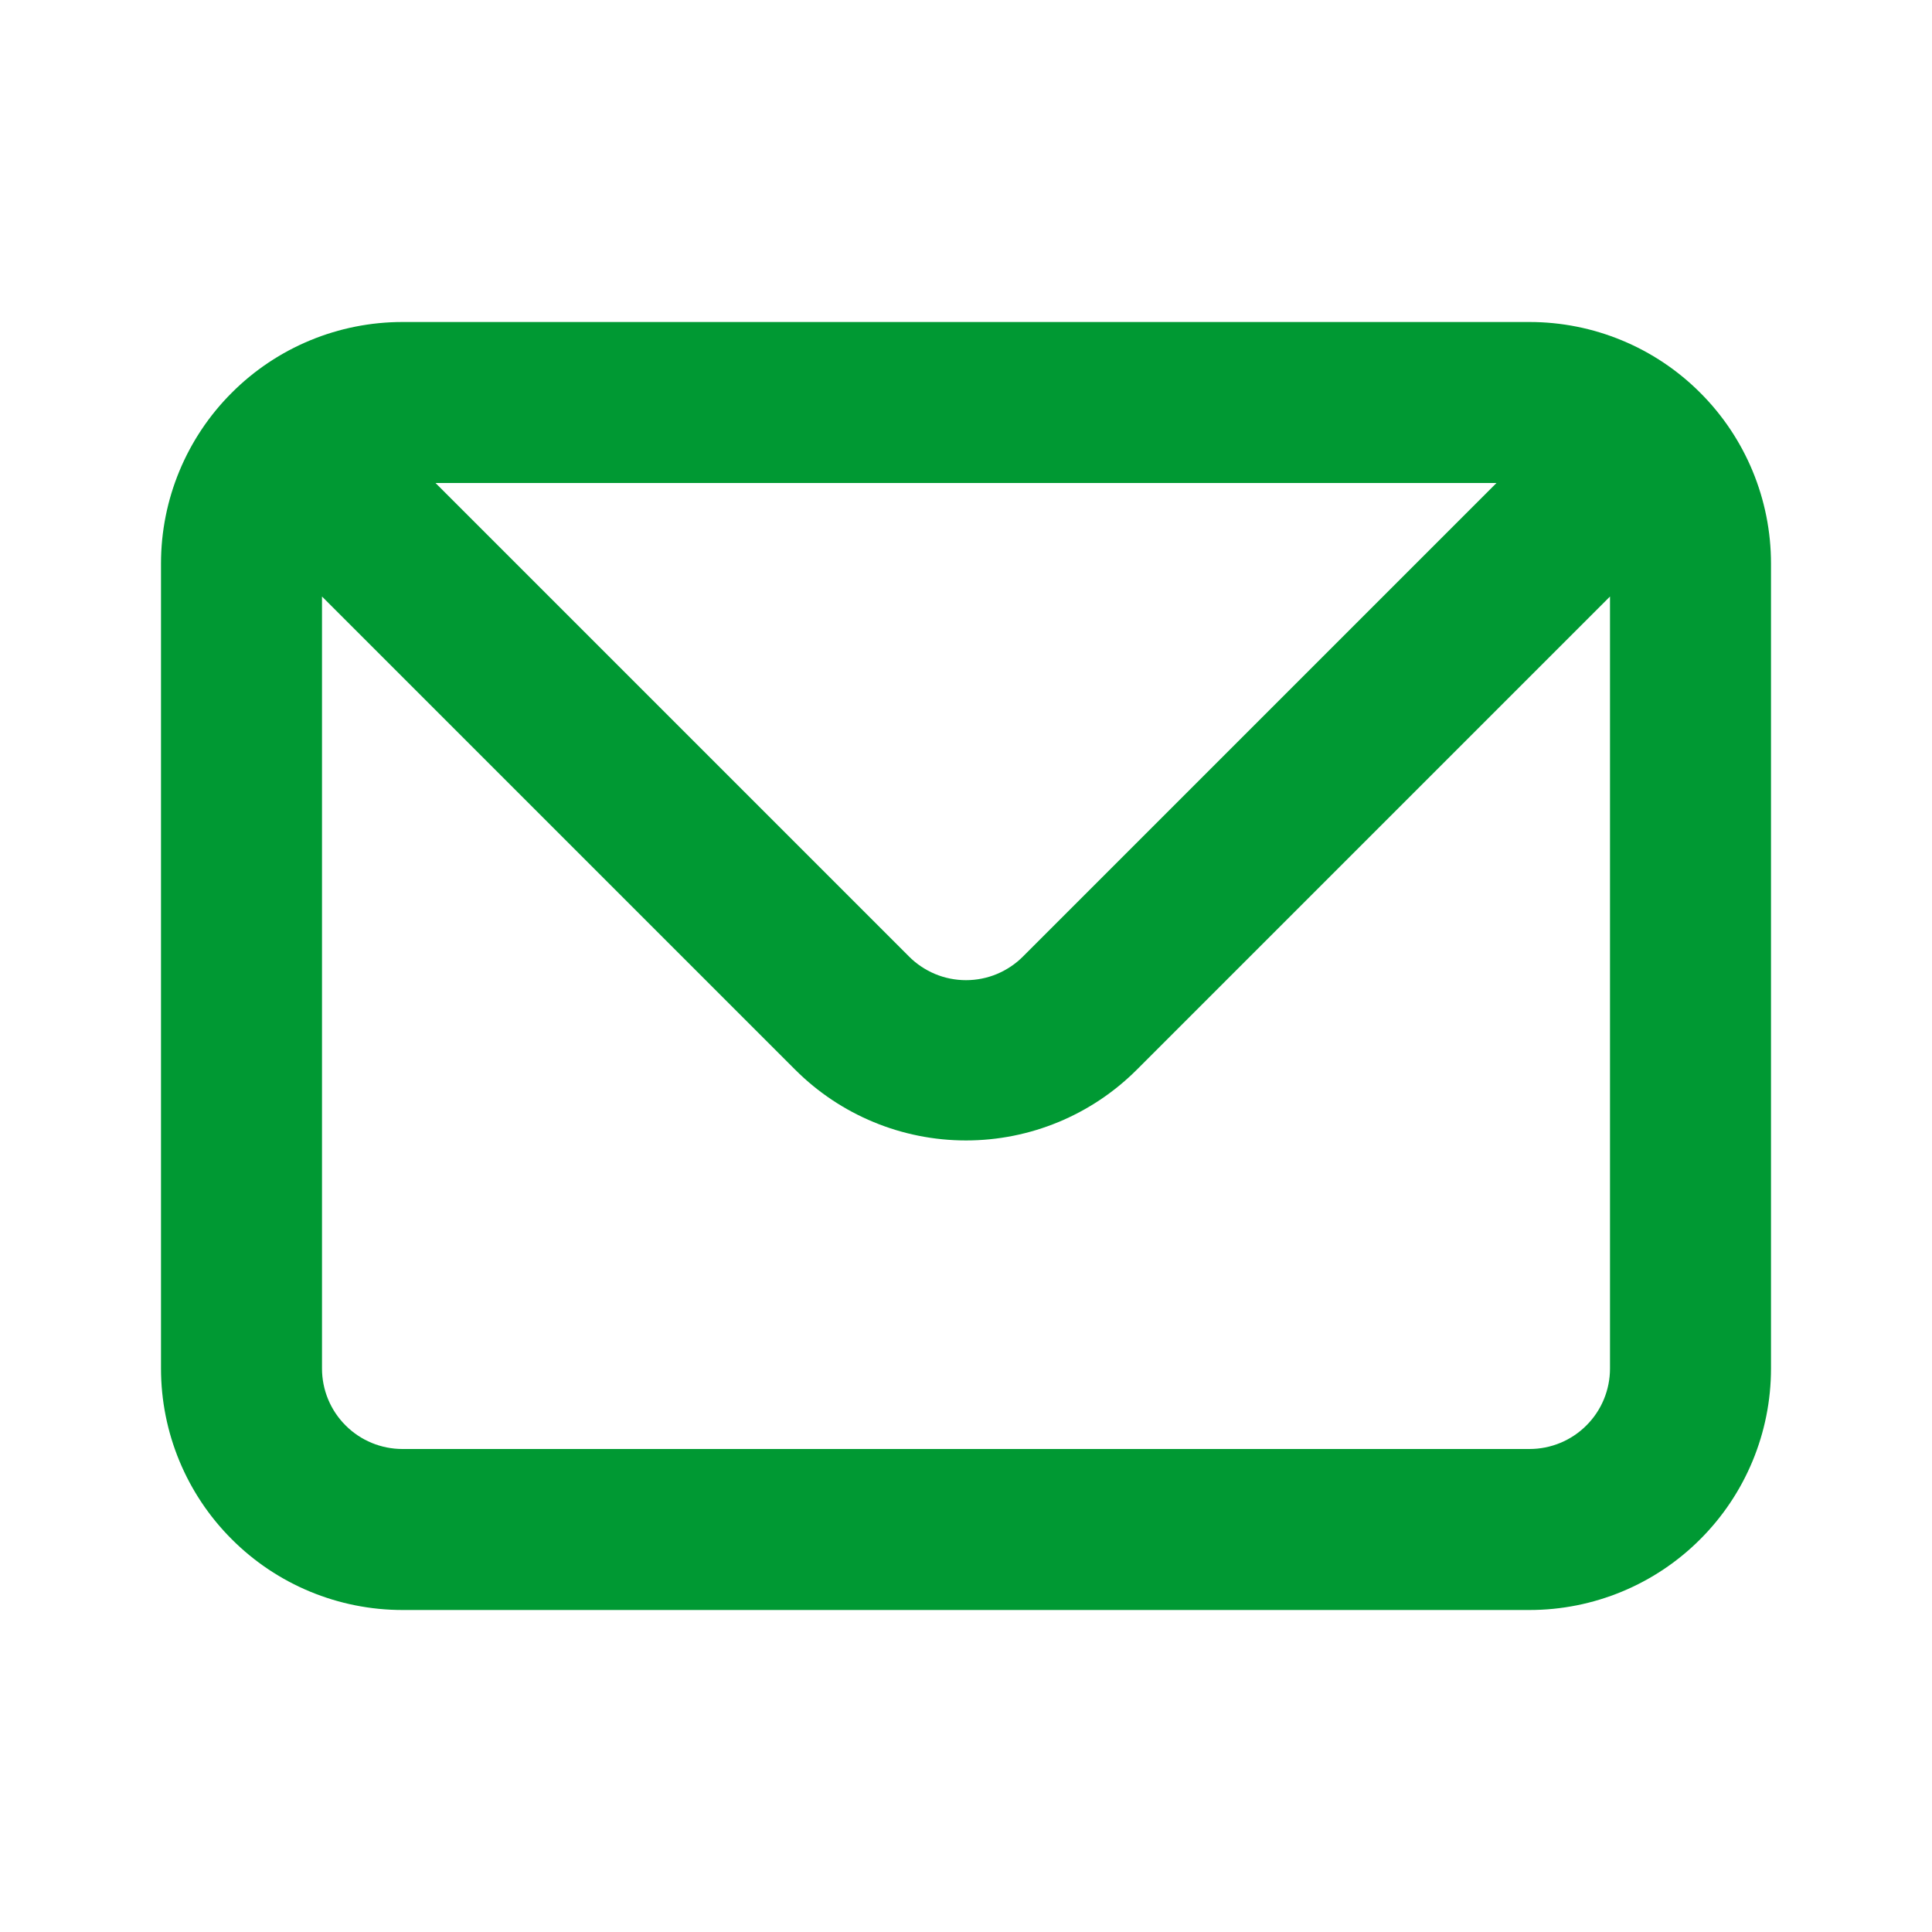
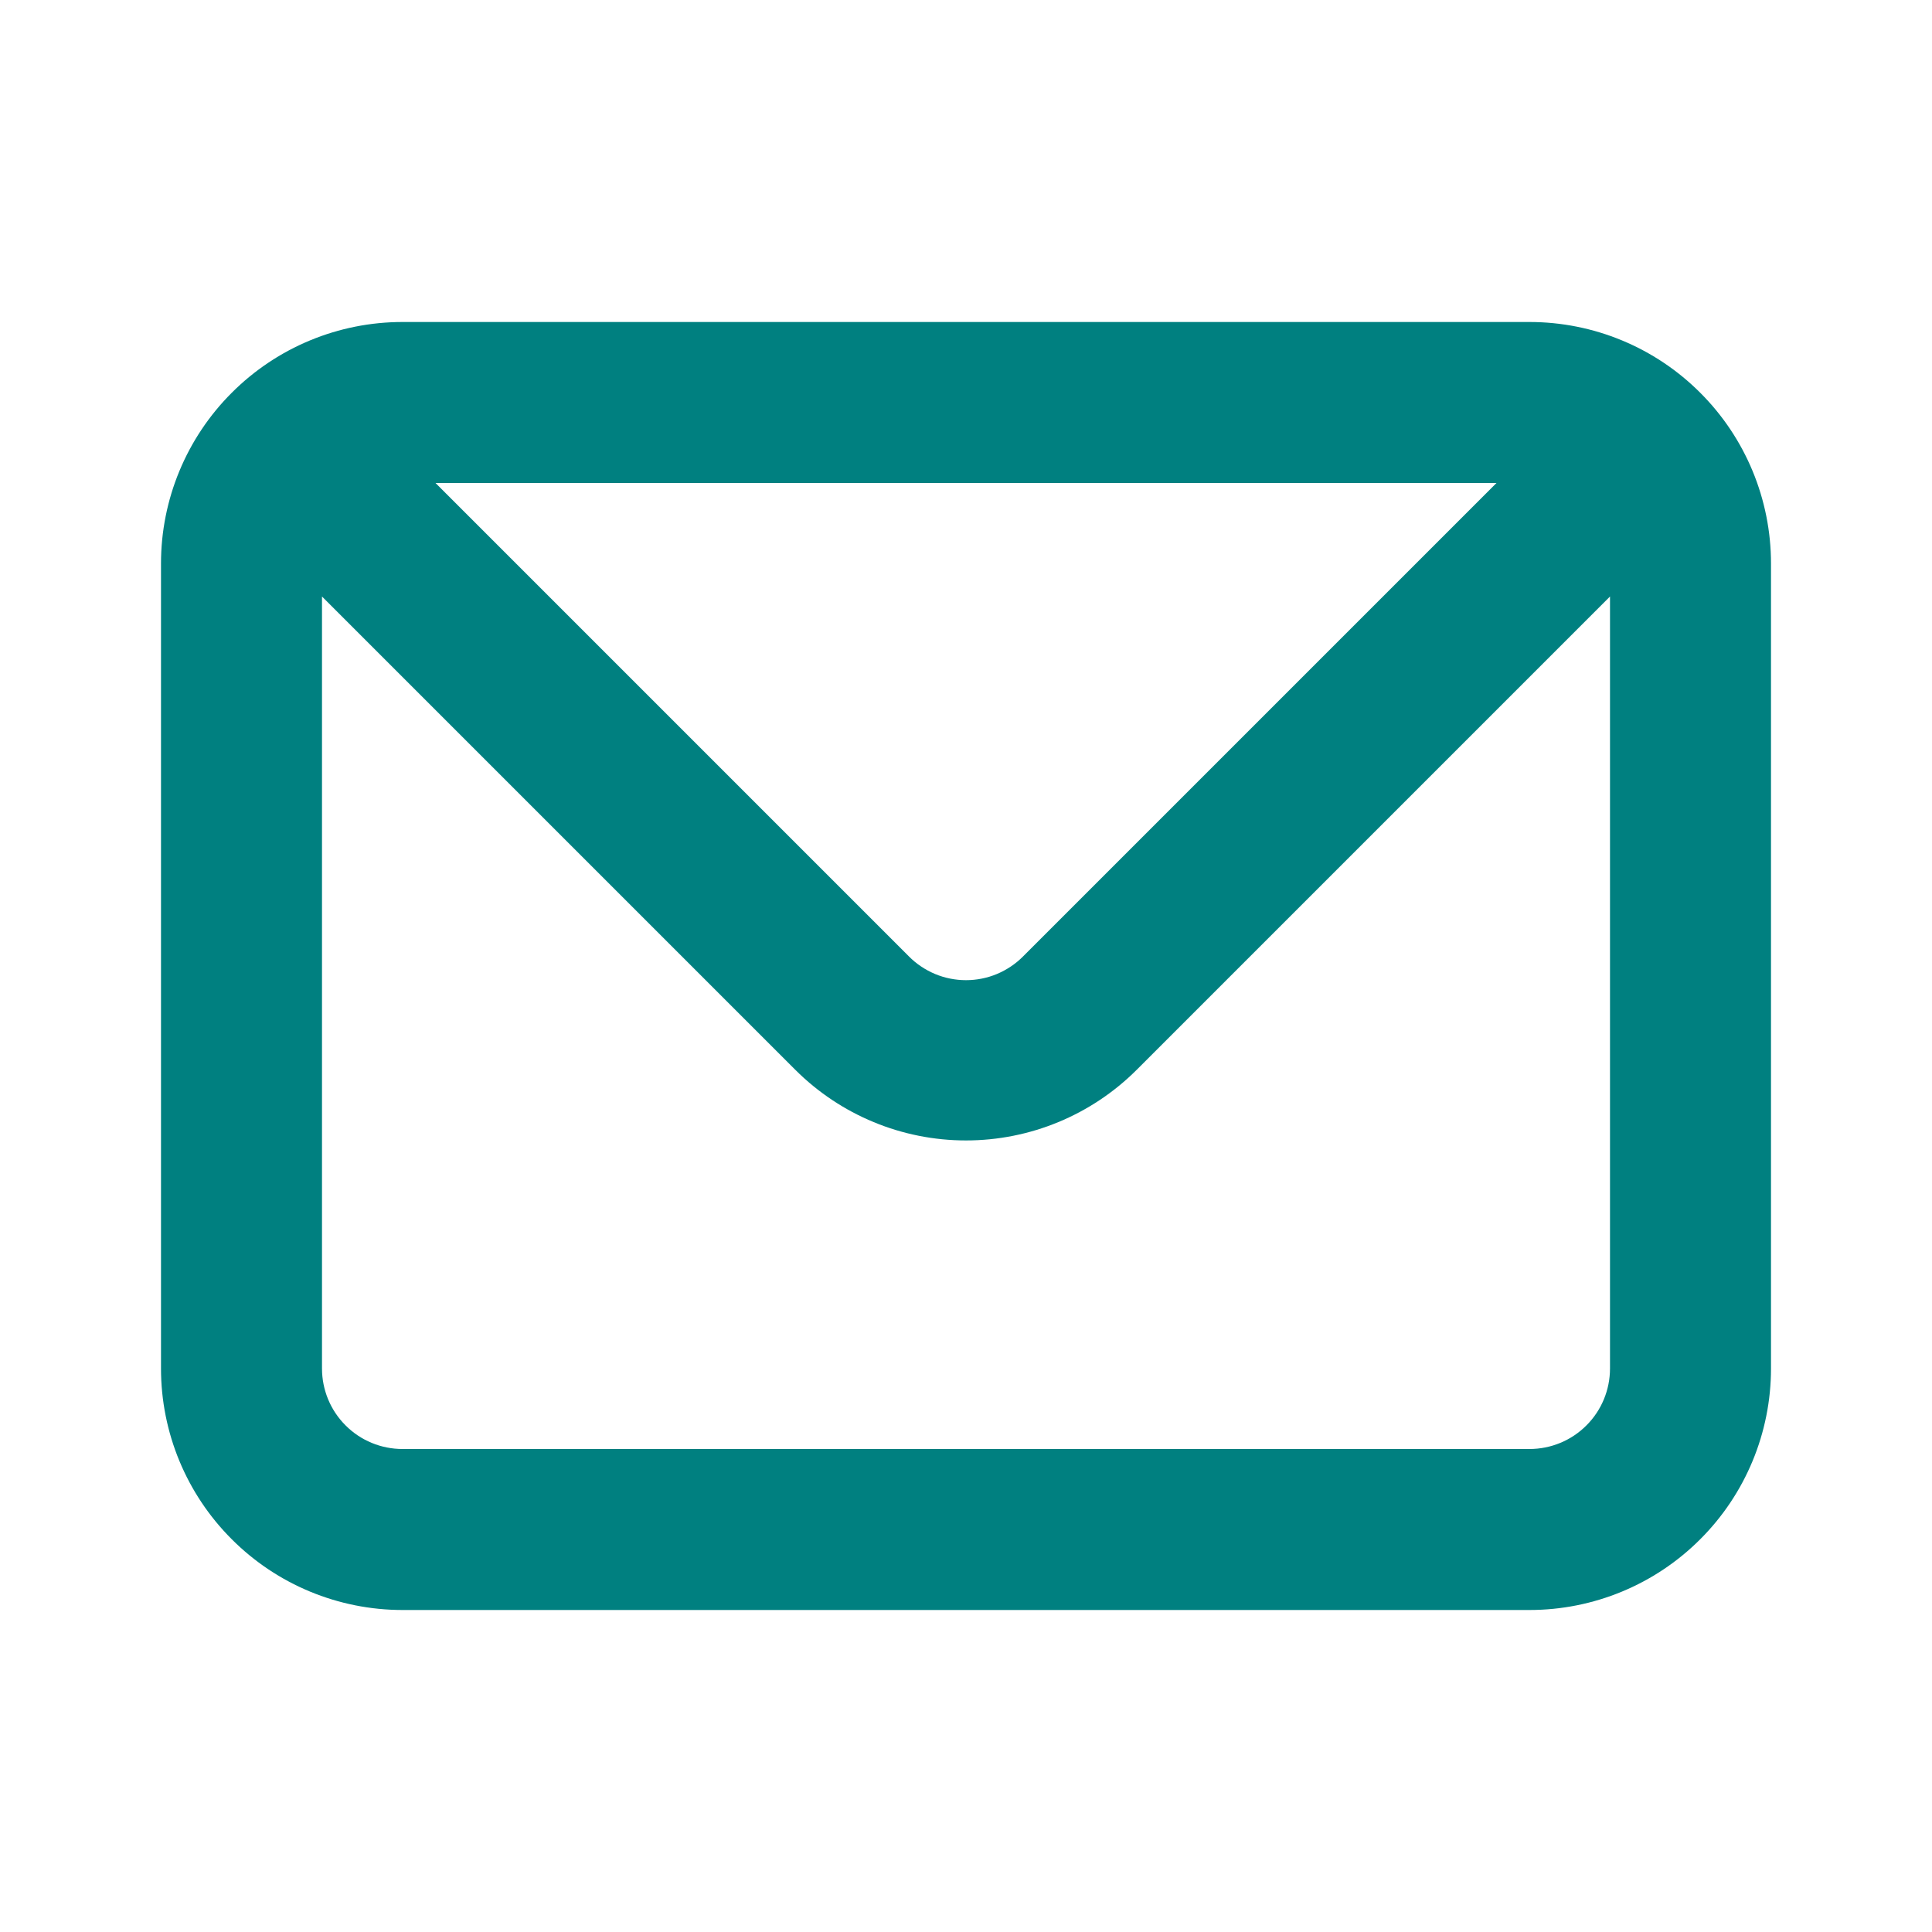
<svg xmlns="http://www.w3.org/2000/svg" preserveAspectRatio="none" overflow="visible" style="display: block;" width="24" height="24" viewBox="0 0 24 24" fill="none">
  <g id="message ">
-     <path id="Vector" d="M19 4H5C4.204 4 3.441 4.316 2.879 4.879C2.316 5.441 2 6.204 2 7V17C2 17.796 2.316 18.559 2.879 19.121C3.441 19.684 4.204 20 5 20H19C19.796 20 20.559 19.684 21.121 19.121C21.684 18.559 22 17.796 22 17V7C22 6.204 21.684 5.441 21.121 4.879C20.559 4.316 19.796 4 19 4V4ZM18.59 6L12.71 11.88C12.617 11.974 12.506 12.048 12.385 12.099C12.263 12.15 12.132 12.176 12 12.176C11.868 12.176 11.737 12.15 11.615 12.099C11.494 12.048 11.383 11.974 11.29 11.88L5.41 6H18.59ZM20 17C20 17.265 19.895 17.52 19.707 17.707C19.52 17.895 19.265 18 19 18H5C4.735 18 4.48 17.895 4.293 17.707C4.105 17.52 4 17.265 4 17V7.41L9.88 13.29C10.443 13.852 11.205 14.167 12 14.167C12.795 14.167 13.557 13.852 14.12 13.29L20 7.41V17Z" fill="#009933" />
+     <path id="Vector" d="M19 4H5C4.204 4 3.441 4.316 2.879 4.879C2.316 5.441 2 6.204 2 7V17C2 17.796 2.316 18.559 2.879 19.121C3.441 19.684 4.204 20 5 20H19C19.796 20 20.559 19.684 21.121 19.121C21.684 18.559 22 17.796 22 17V7C22 6.204 21.684 5.441 21.121 4.879C20.559 4.316 19.796 4 19 4V4ZM18.59 6L12.71 11.88C12.617 11.974 12.506 12.048 12.385 12.099C12.263 12.15 12.132 12.176 12 12.176C11.868 12.176 11.737 12.15 11.615 12.099C11.494 12.048 11.383 11.974 11.29 11.88L5.41 6H18.59ZM20 17C20 17.265 19.895 17.52 19.707 17.707C19.52 17.895 19.265 18 19 18H5C4.735 18 4.48 17.895 4.293 17.707C4.105 17.52 4 17.265 4 17V7.41L9.88 13.29C10.443 13.852 11.205 14.167 12 14.167C12.795 14.167 13.557 13.852 14.12 13.29L20 7.41V17Z" fill="#008080" />
  </g>
</svg>
